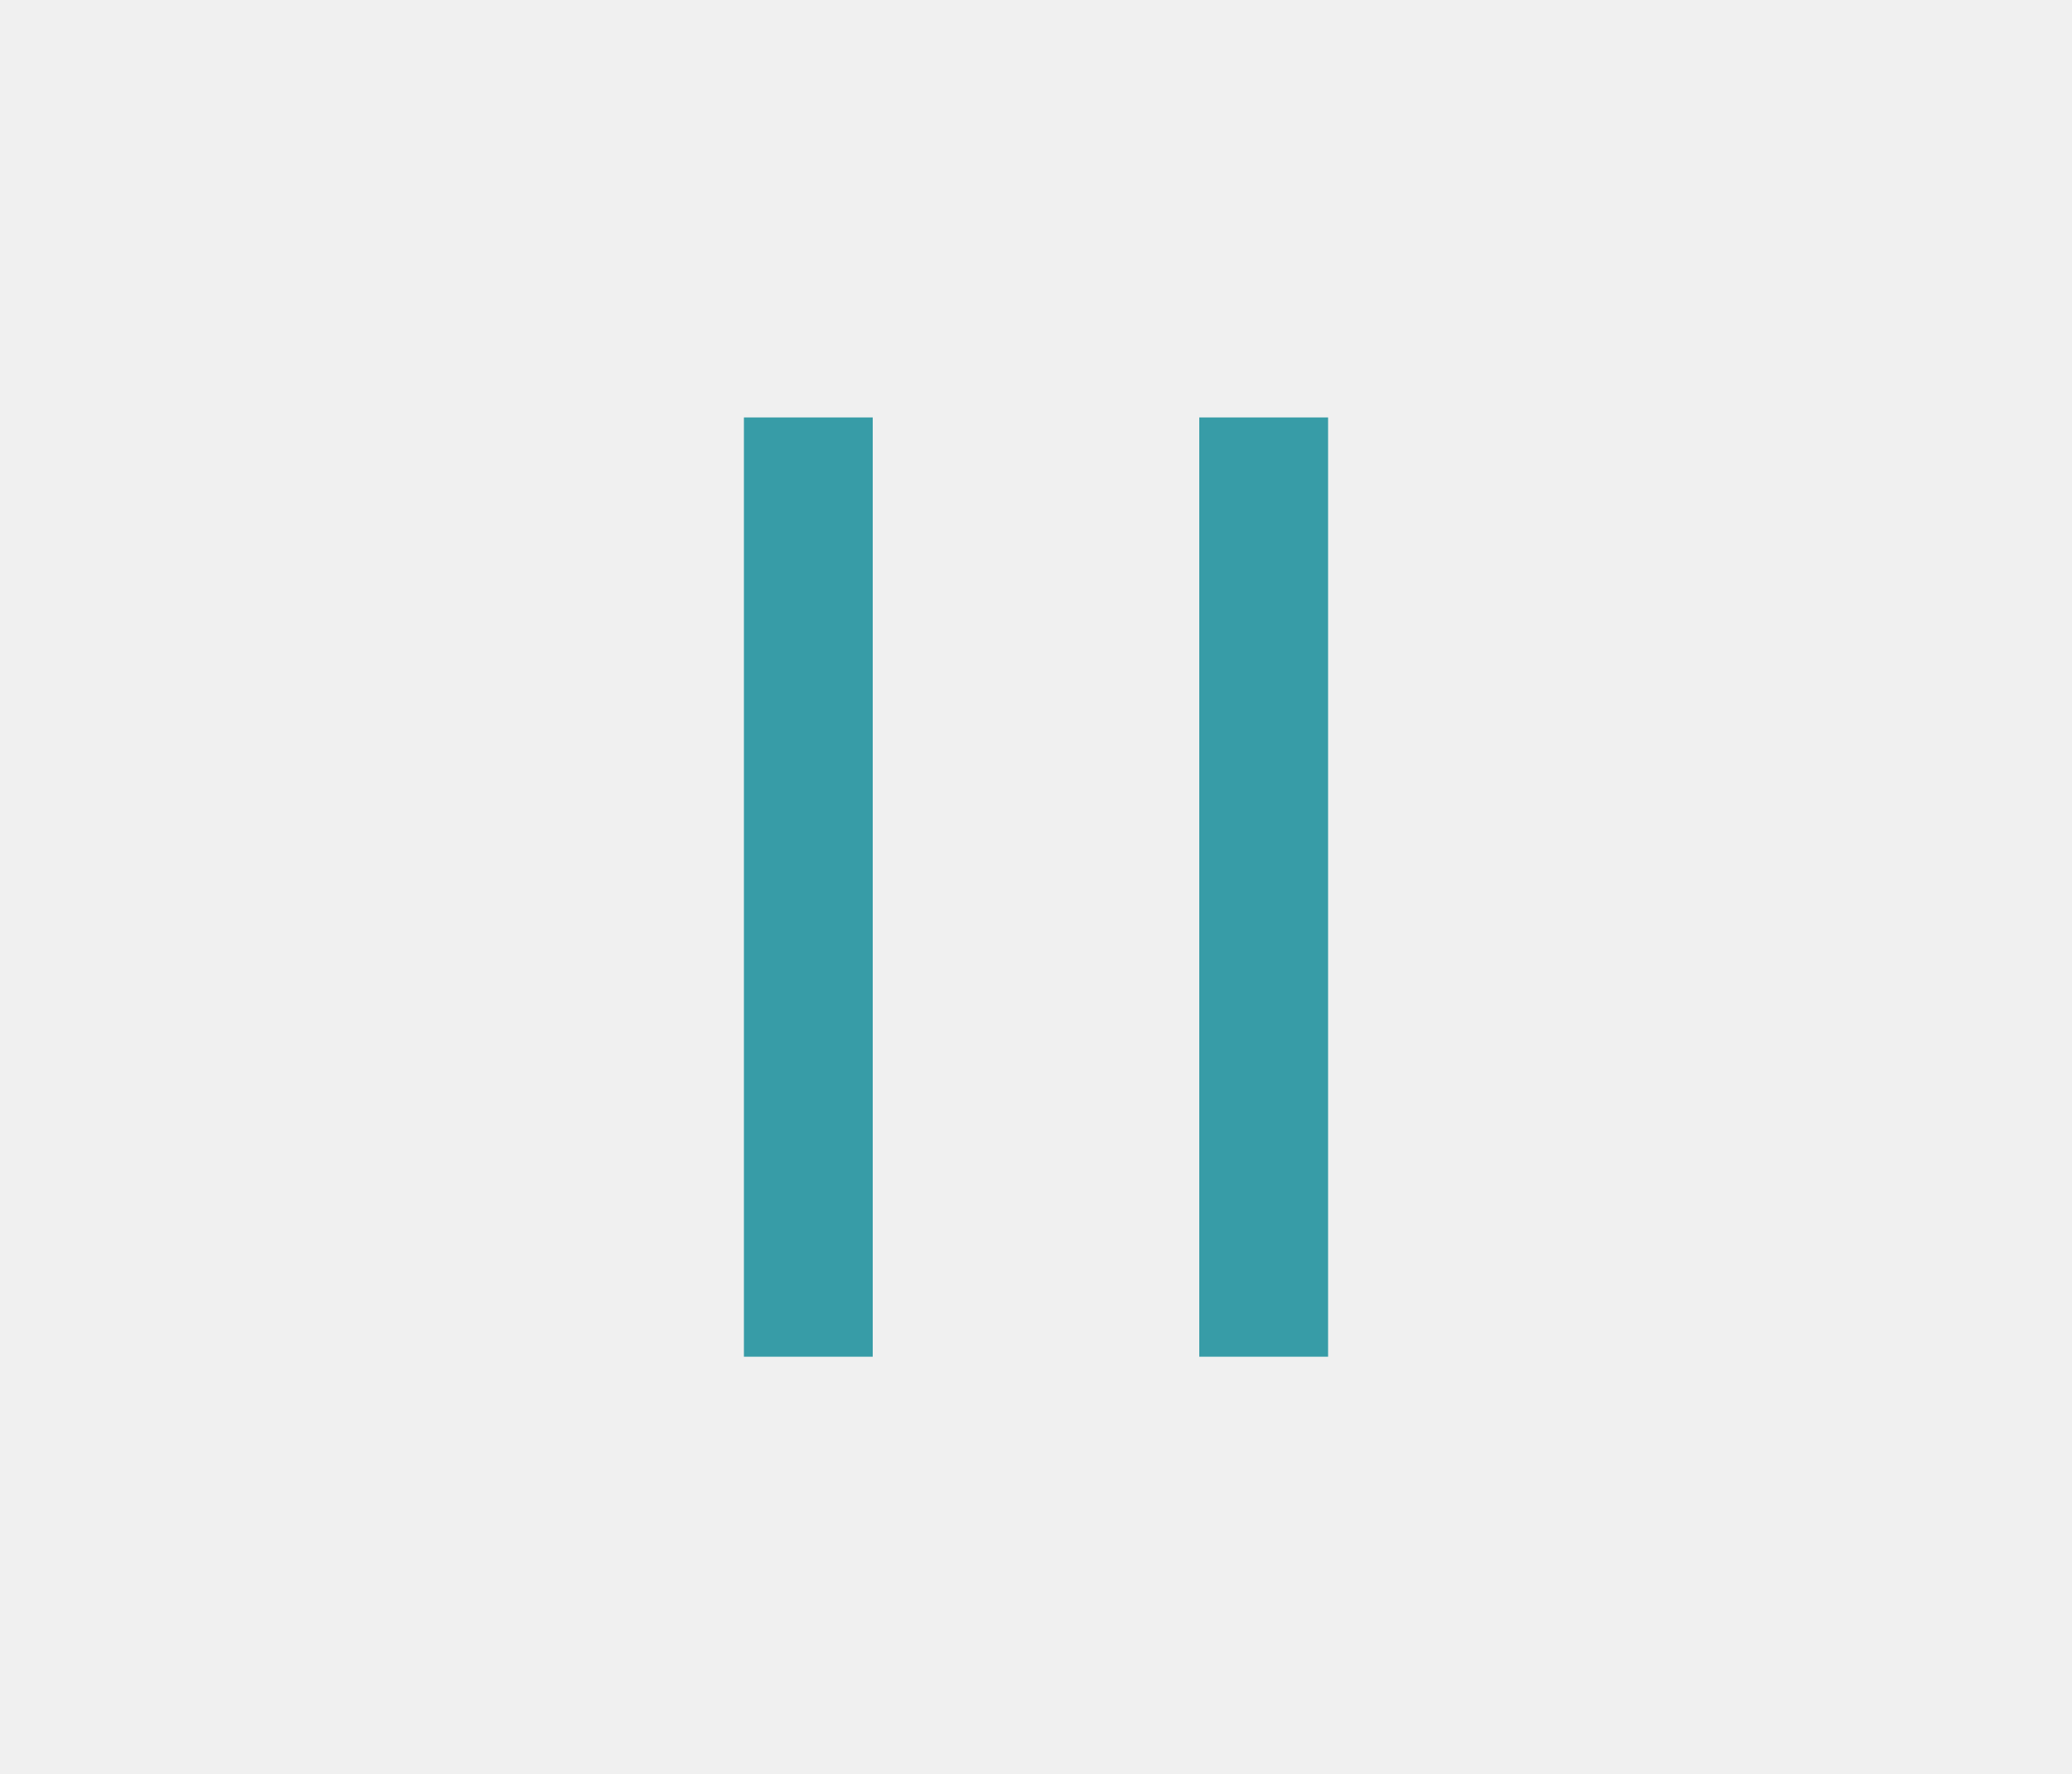
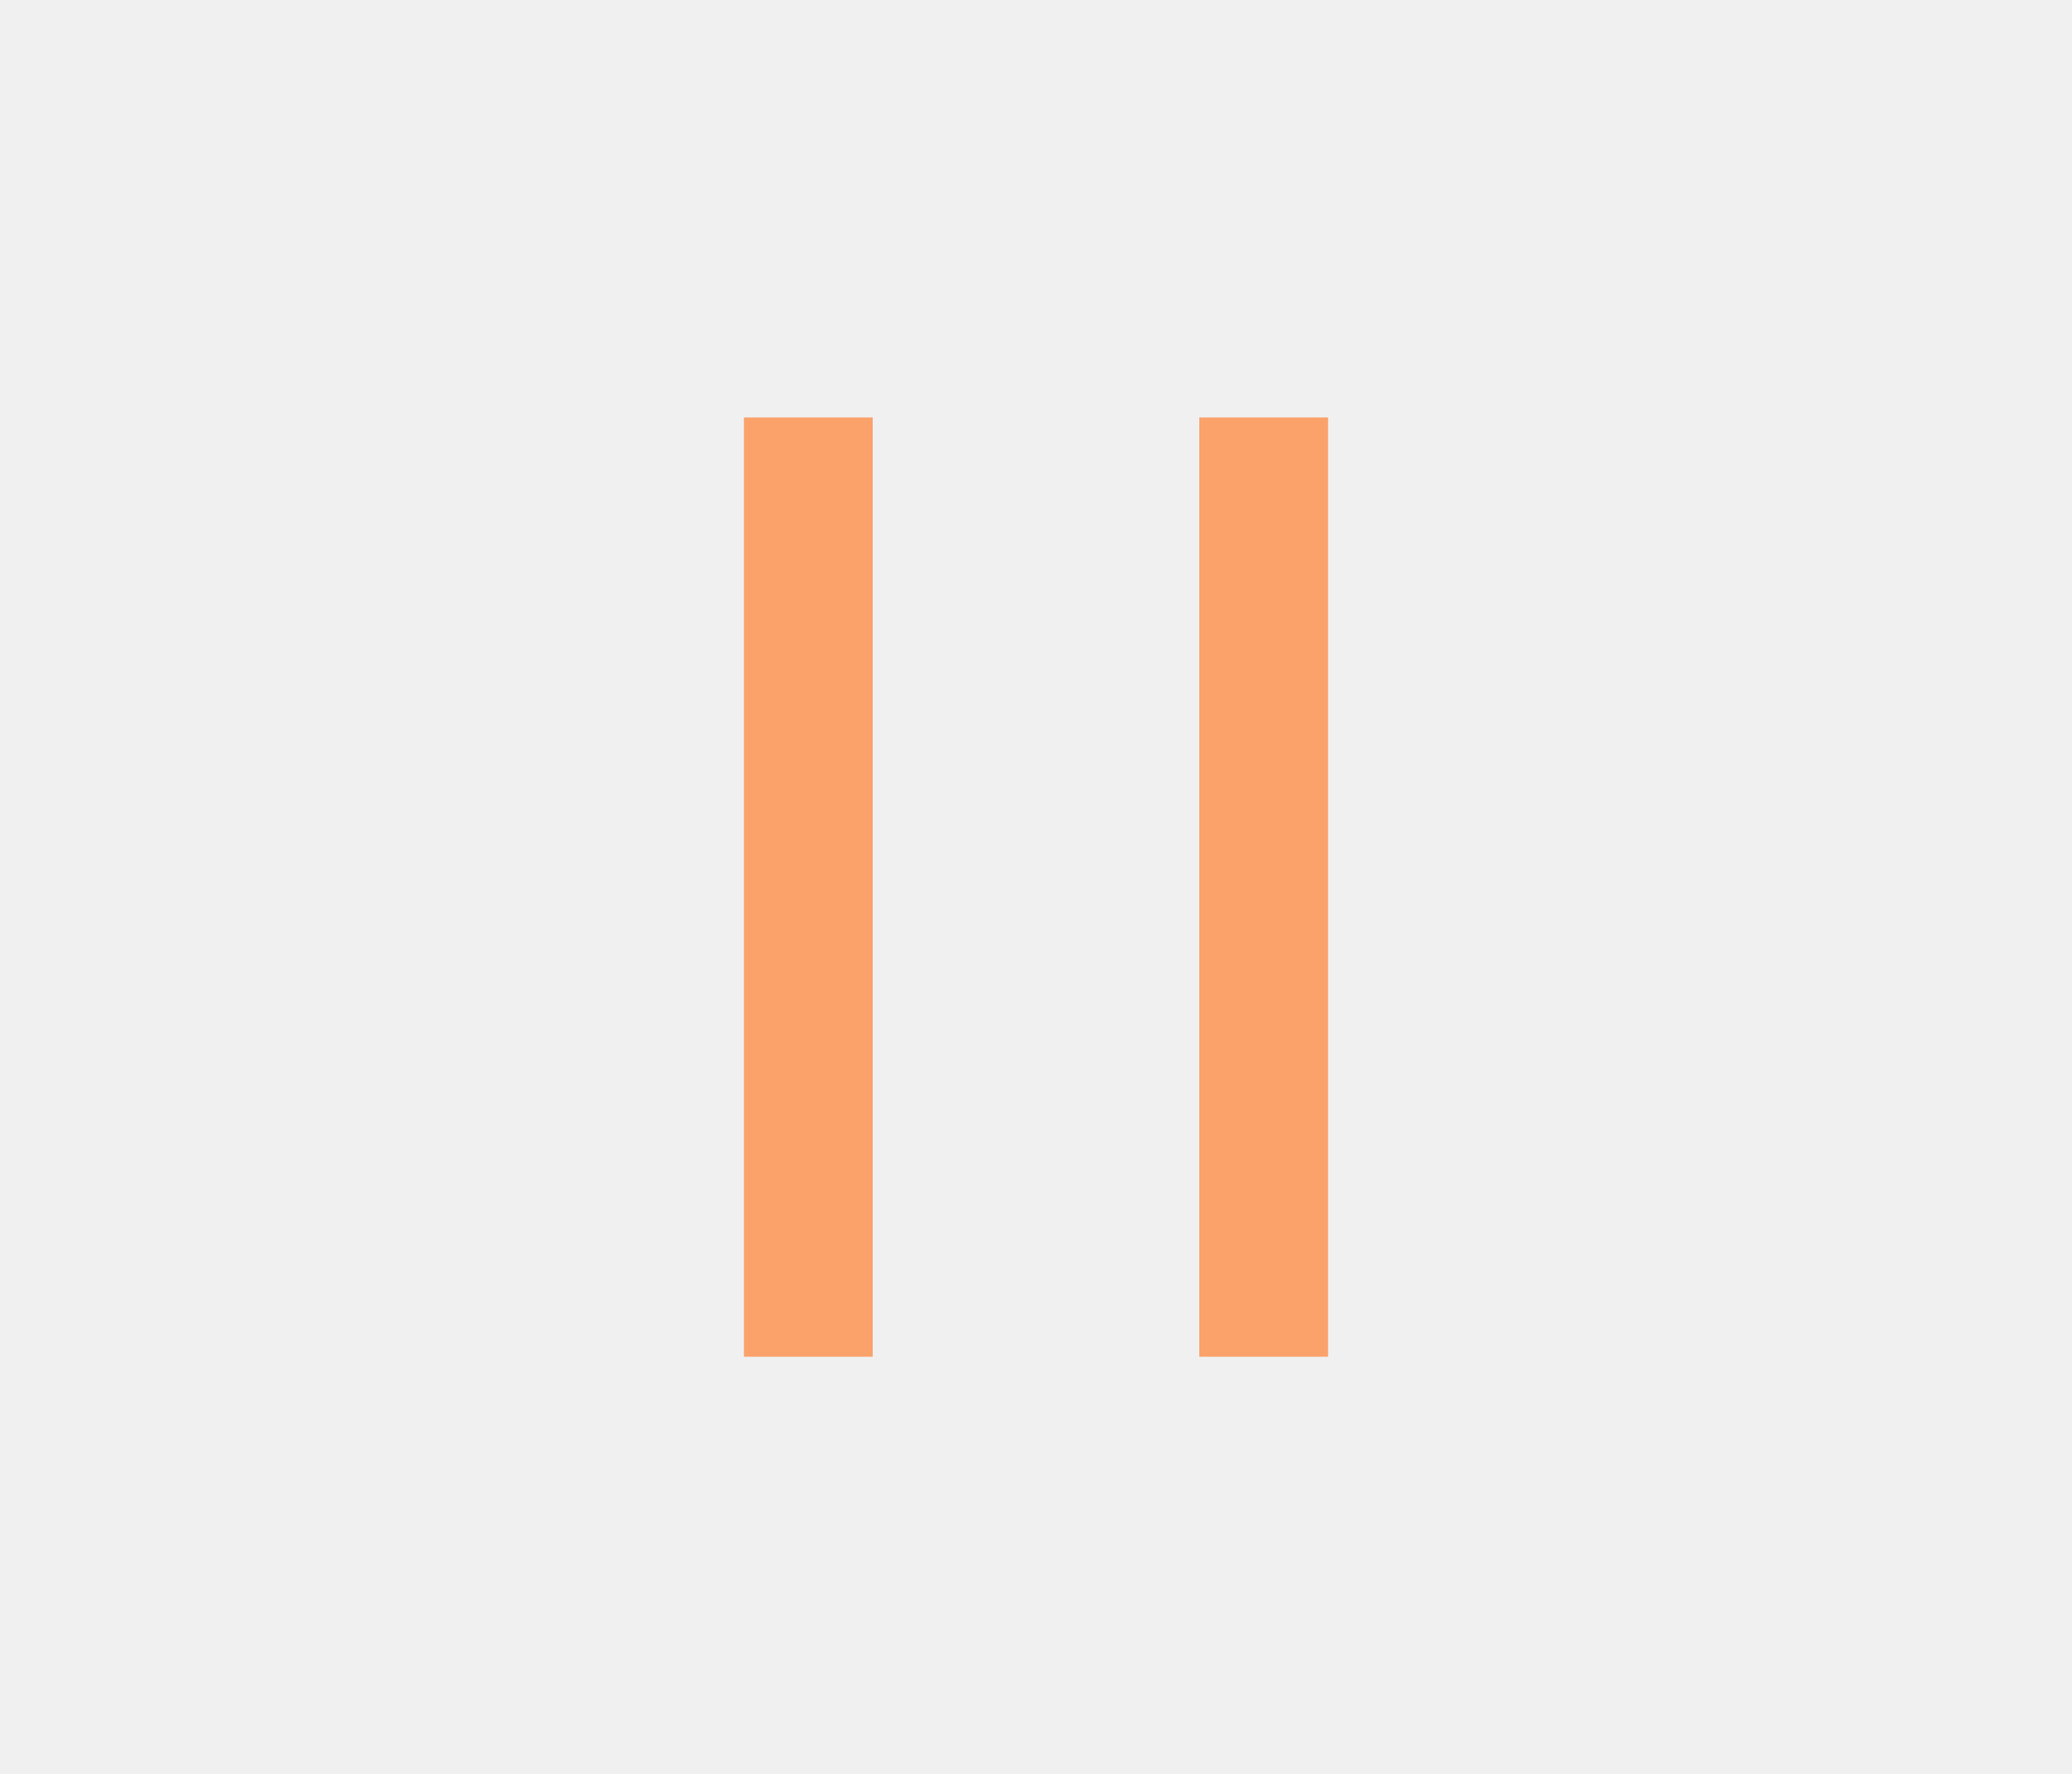
<svg xmlns="http://www.w3.org/2000/svg" version="1.1" id="Layer_1" x="0px" y="0px" viewBox="0 0 32.17 27.53" style="enable-background:new 0 0 32.17 27.53;" xml:space="preserve">
  <style type="text/css">
- 	.st0{fill:none;stroke:#F69C6B;stroke-width:3.197;stroke-miterlimit:10;}
- 	.st1{fill:#379CA7;}
- 	.st2{fill:#B8A486;}
- 	.st3{fill:none;stroke:#379CA7;stroke-width:2;}
- 	.st4{fill:#FFFFFF;stroke:#F69C6B;stroke-width:3;}
- 	.st5{fill:none;stroke:#2C8C97;stroke-width:2;stroke-miterlimit:10;}
+ 	.st0{fill:none;stroke:#FBA26B;stroke-width:3.197;stroke-miterlimit:10;}
+ 	.st1{fill:#FBA26B;}
+ 	.st2{fill:#FBA26B;}
+ 	.st3{fill:none;stroke:#FBA26B;stroke-width:2;}
+ 	.st4{fill:#FFFFFF;stroke:#FBA26B;stroke-width:3;}
+ 	.st5{fill:none;stroke:#FBA26B;stroke-width:2;stroke-miterlimit:10;}
	.st6{fill:#379EA5;}
	.st7{fill:#2C8C97;}
- 	.st8{fill:#F69C6B;}
+ 	.st8{fill:#FBA26B;}
</style>
  <line class="st3" x1="12.55" y1="6.48" x2="12.55" y2="21.06" />
  <line class="st3" x1="19.62" y1="6.48" x2="19.62" y2="21.06" />
</svg>
